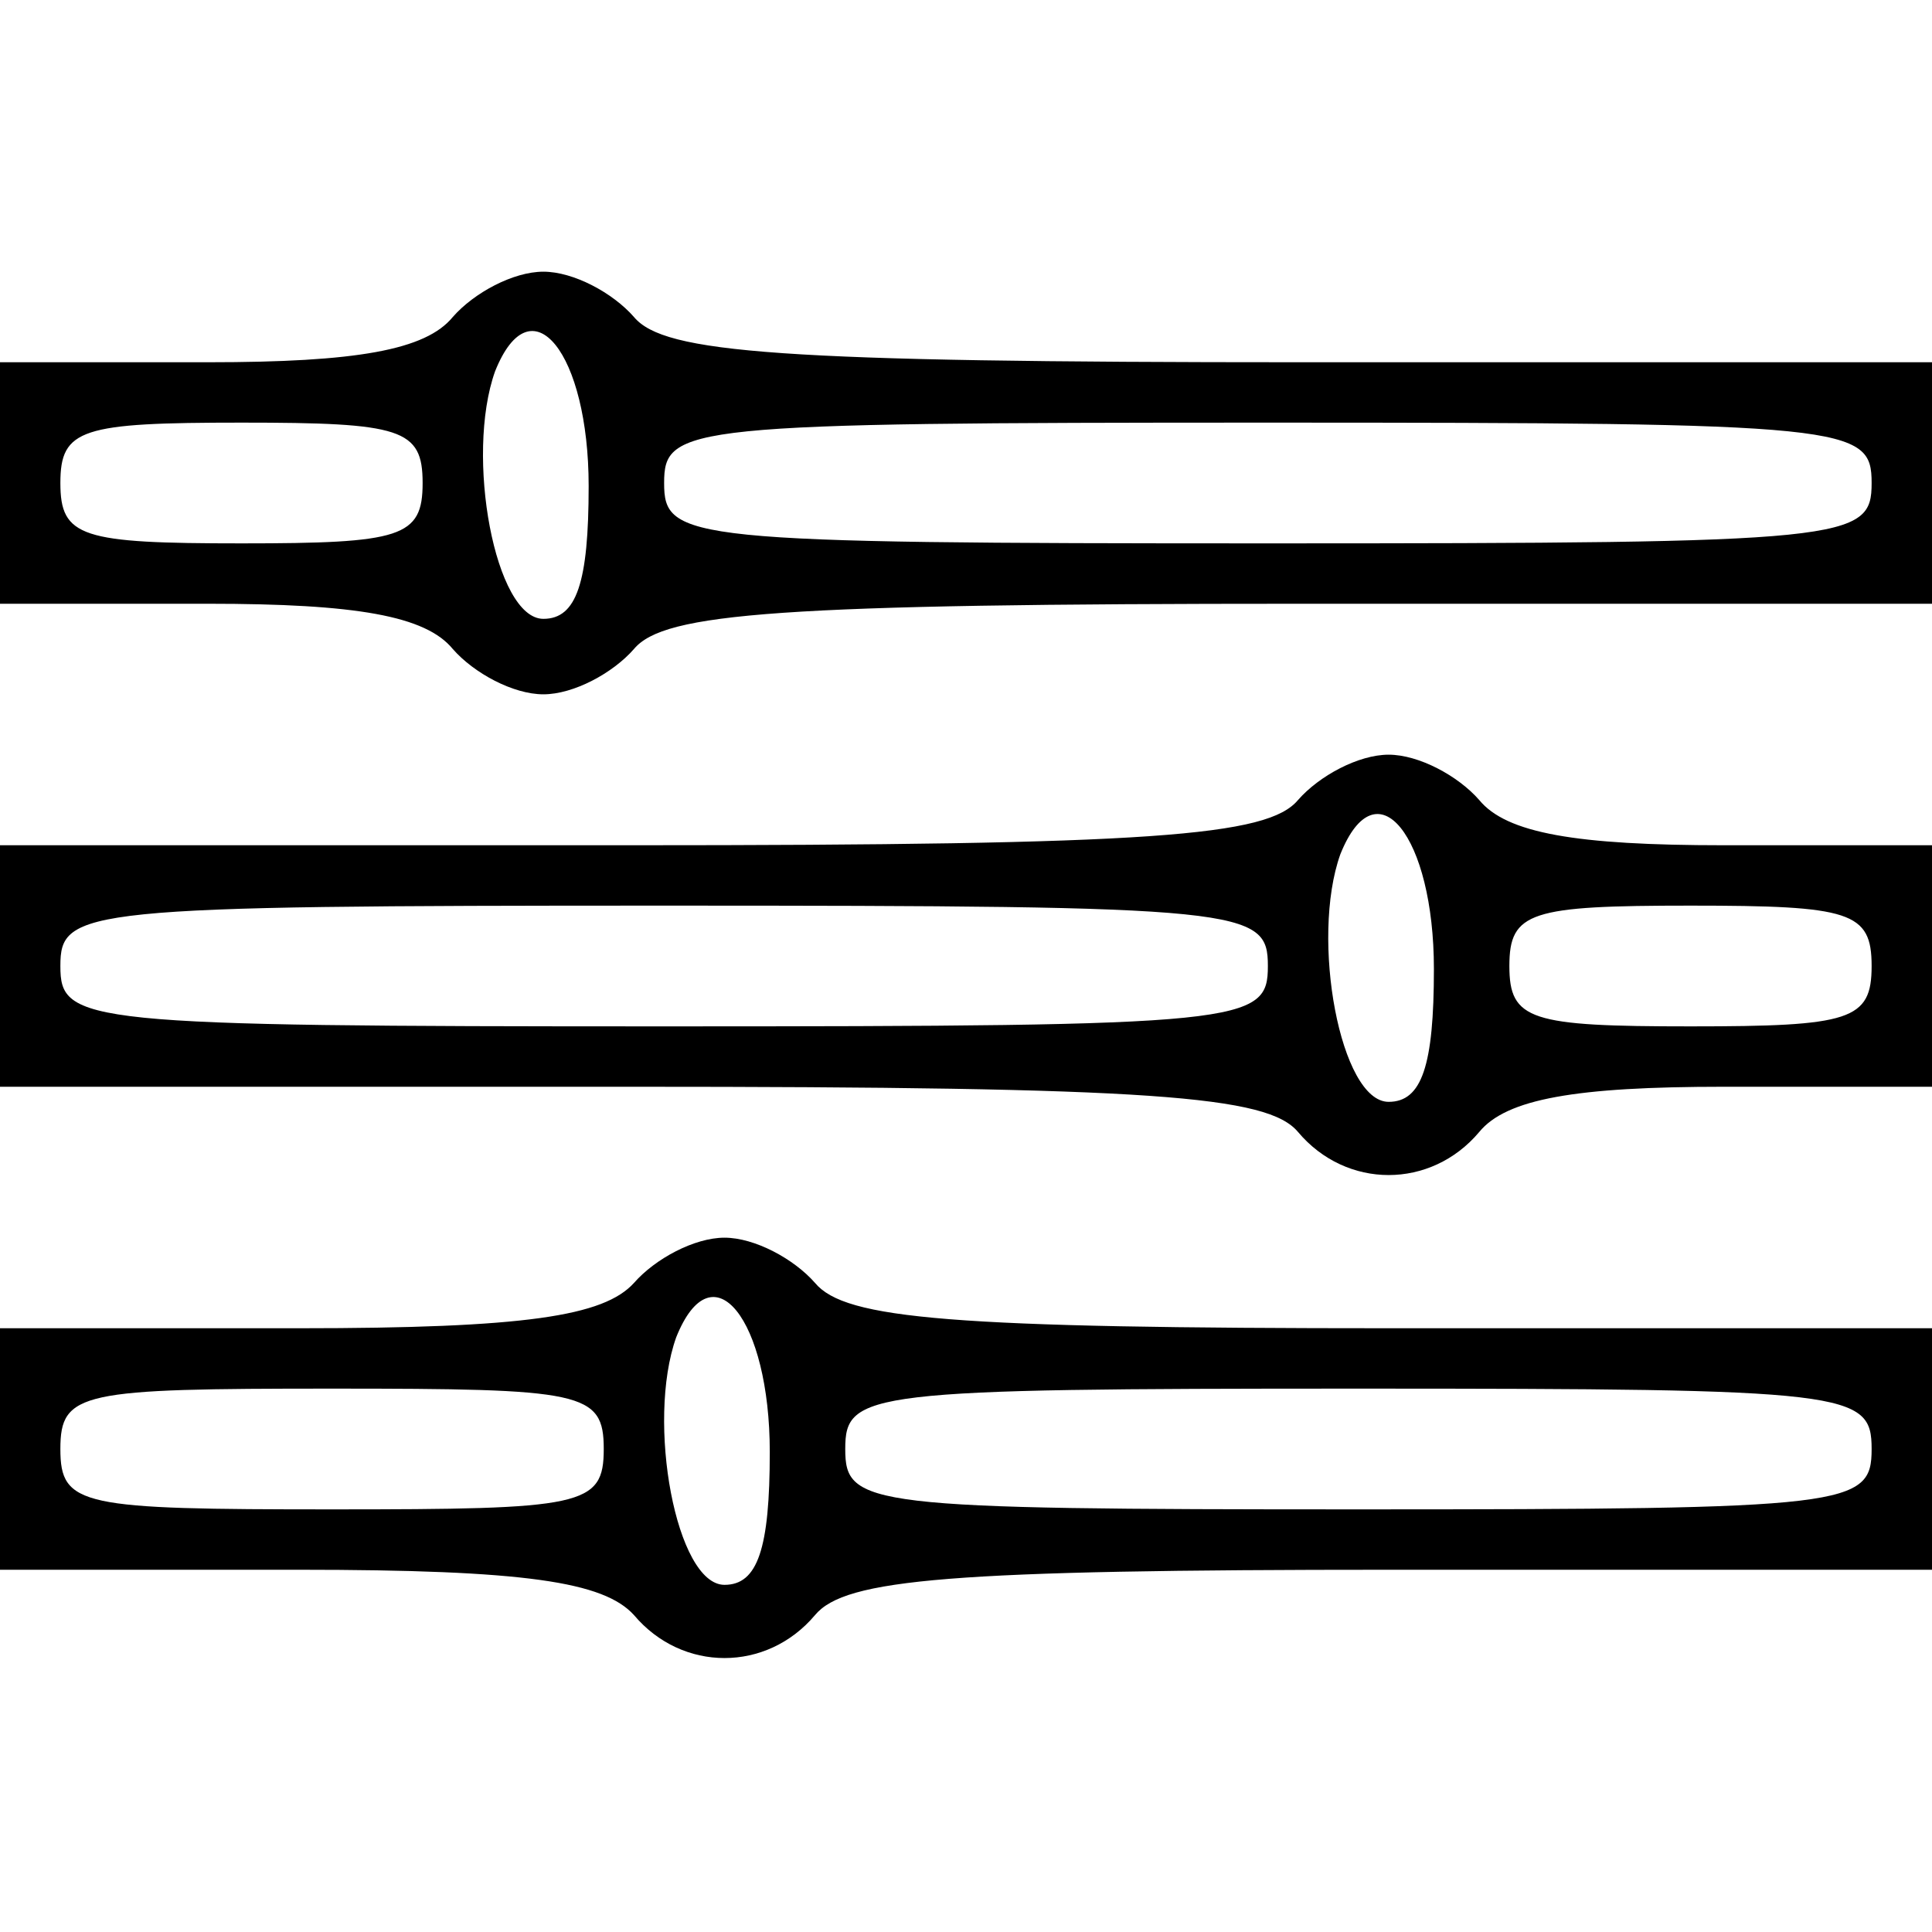
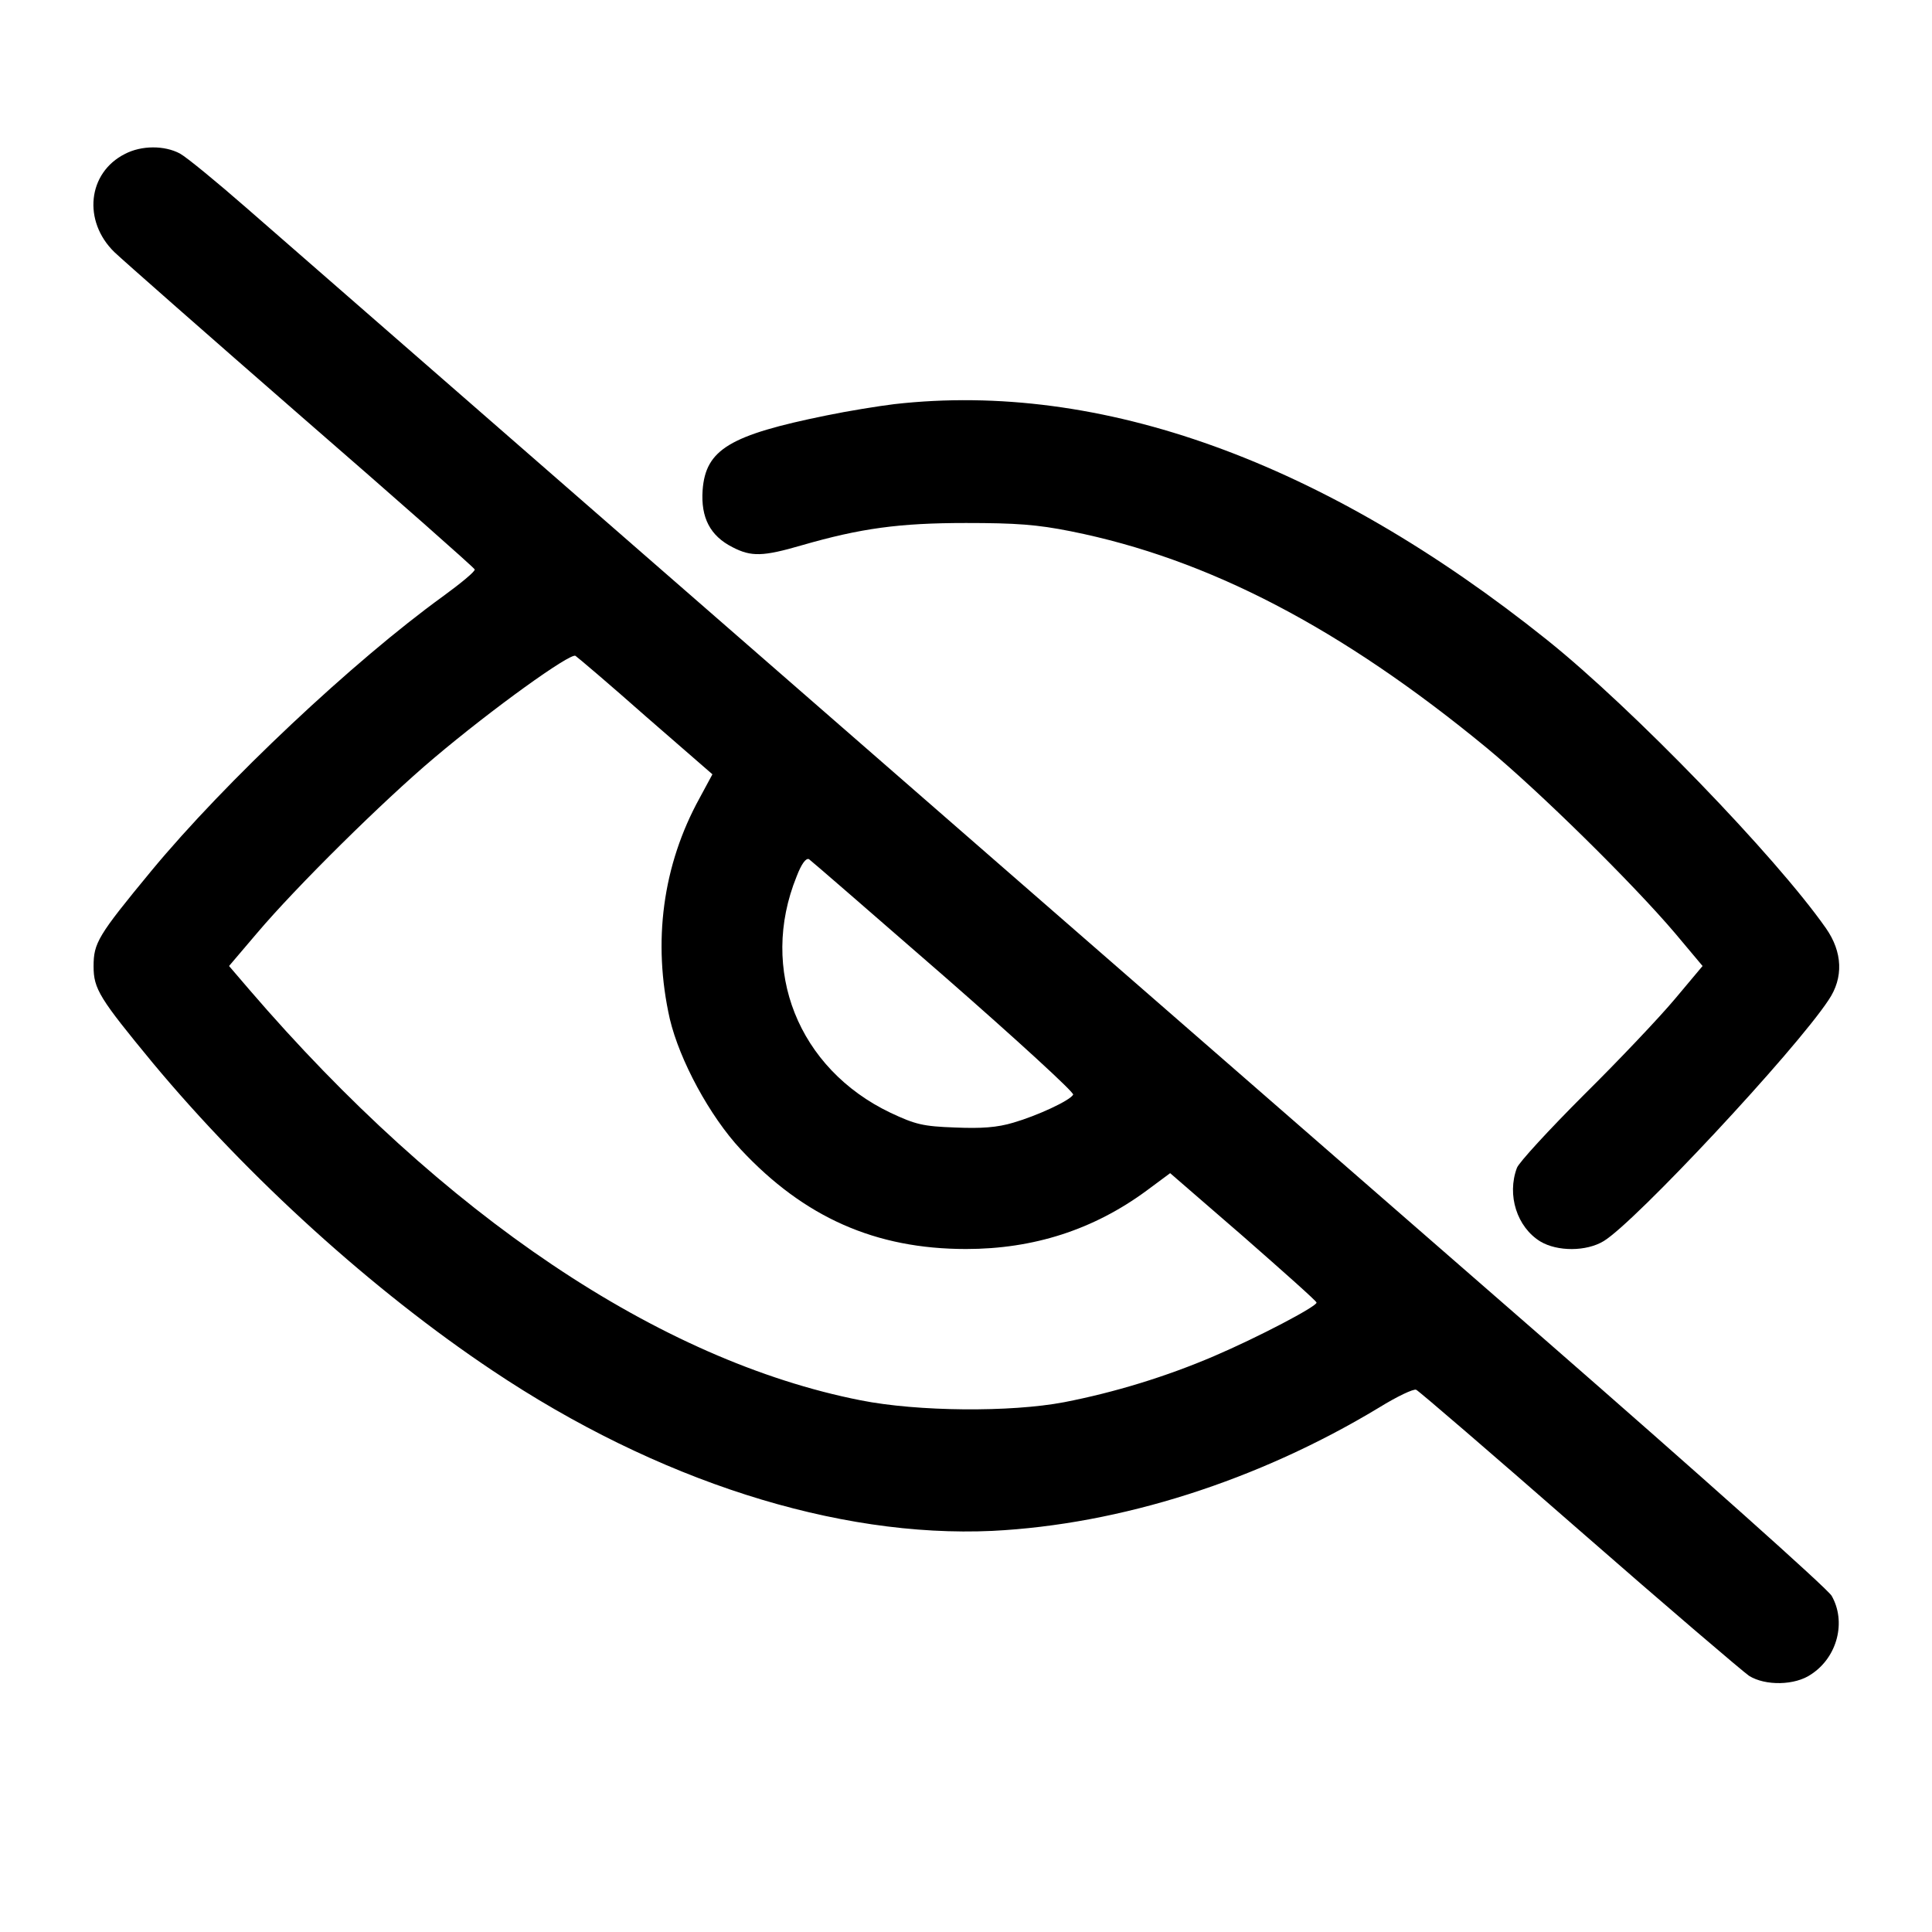
- <svg xmlns="http://www.w3.org/2000/svg" version="1.0" width="64pt" height="64pt" viewBox="0 0 64 64" preserveAspectRatio="xMidYMid meet">
-   <g transform="translate(0,64) scale(0.1,-0.1)" fill="#000000" stroke="none">
-     <path d="M150 535 c-9 -11 -32 -15 -81 -15 l-69 0 0 -40 0 -40 69 0 c49 0 72 -4 81 -15 7 -8 20 -15 30 -15 10 0 23 7 30 15 10 12 48 15 221 15 l209 0 0 40 0 40 -209 0 c-173 0 -211 3 -221 15 -7 8 -20 15 -30 15 -10 0 -23 -7 -30 -15z m45 -56 c0 -32 -4 -44 -15 -44 -16 0 -26 54 -16 82 12 30 31 6 31 -38z m-55 1 c0 -18 -7 -20 -60 -20 -53 0 -60 2 -60 20 0 18 7 20 60 20 53 0 60 -2 60 -20z m480 0 c0 -19 -7 -20 -200 -20 -193 0 -200 1 -200 20 0 19 7 20 200 20 193 0 200 -1 200 -20z" />
-     <path d="M430 375 c-10 -12 -48 -15 -221 -15 l-209 0 0 -40 0 -40 209 0 c173 0 211 -3 221 -15 16 -19 44 -19 60 0 9 11 32 15 81 15 l69 0 0 40 0 40 -69 0 c-49 0 -72 4 -81 15 -7 8 -20 15 -30 15 -10 0 -23 -7 -30 -15z m45 -56 c0 -32 -4 -44 -15 -44 -16 0 -26 54 -16 82 12 30 31 6 31 -38z m-55 1 c0 -19 -7 -20 -200 -20 -193 0 -200 1 -200 20 0 19 7 20 200 20 193 0 200 -1 200 -20z m200 0 c0 -18 -7 -20 -60 -20 -53 0 -60 2 -60 20 0 18 7 20 60 20 53 0 60 -2 60 -20z" />
-     <path d="M210 215 c-10 -11 -36 -15 -111 -15 l-99 0 0 -40 0 -40 99 0 c75 0 101 -4 111 -15 16 -19 44 -19 60 0 10 12 45 15 191 15 l179 0 0 40 0 40 -179 0 c-146 0 -181 3 -191 15 -7 8 -20 15 -30 15 -10 0 -23 -7 -30 -15z m45 -56 c0 -32 -4 -44 -15 -44 -16 0 -26 54 -16 82 12 30 31 6 31 -38z m-55 1 c0 -19 -7 -20 -90 -20 -83 0 -90 1 -90 20 0 19 7 20 90 20 83 0 90 -1 90 -20z m420 0 c0 -19 -7 -20 -170 -20 -163 0 -170 1 -170 20 0 19 7 20 170 20 163 0 170 -1 170 -20z" />
+ <svg xmlns="http://www.w3.org/2000/svg" version="1.0" width="512pt" height="512pt" viewBox="0 0 512 512" preserveAspectRatio="xMidYMid meet">
+   <g transform="translate(0,512) scale(0.1,-0.1)" fill="#000000" stroke="none">
+     <path d="M331 4712 c-99 -50 -112 -178 -28 -260 23 -22 247 -219 497 -437 250 -217 456 -399 458 -404 2 -5 -37 -37 -85 -72 -235 -170 -576 -490 -772 -727 -142 -172 -153 -191 -153 -253 0 -60 16 -85 157 -256 253 -304 584 -604 900 -815 436 -292 913 -444 1325 -425 339 17 704 133 1025 327 47 29 91 50 98 47 7 -3 201 -170 432 -372 231 -202 434 -375 450 -386 43 -27 122 -26 165 4 70 46 93 140 54 208 -11 19 -353 324 -760 679 -2288 1993 -2966 2585 -3442 3000 -79 69 -157 133 -175 143 -41 22 -102 22 -146 -1z m1381 -1491 l176 -153 -34 -63 c-98 -178 -125 -381 -79 -585 26 -110 106 -258 188 -346 168 -180 357 -264 597 -264 179 0 338 51 479 155 l62 46 194 -168 c106 -93 194 -171 194 -175 1 -10 -155 -92 -272 -142 -126 -54 -263 -96 -397 -122 -142 -27 -388 -25 -539 5 -533 105 -1106 490 -1620 1088 l-54 63 74 87 c105 124 335 351 469 464 155 131 361 279 375 271 6 -4 91 -76 187 -161z m791 -689 c191 -167 345 -308 341 -313 -9 -16 -96 -56 -158 -74 -43 -13 -85 -16 -155 -13 -85 3 -105 8 -171 39 -245 117 -349 379 -249 626 13 34 25 50 33 46 6 -4 167 -144 359 -311z" />
+     <path d="M2370 4049 c-41 -5 -122 -18 -180 -30 -256 -52 -320 -90 -328 -198 -5 -73 20 -121 79 -151 50 -26 81 -25 184 5 156 45 258 59 435 59 132 0 188 -4 278 -22 365 -73 717 -257 1102 -574 139 -115 386 -358 499 -491 l73 -87 -73 -87 c-41 -49 -149 -163 -242 -255 -92 -92 -172 -179 -177 -193 -27 -72 0 -157 62 -195 45 -27 122 -27 168 1 83 50 507 504 596 639 40 59 37 127 -7 190 -133 190 -513 583 -739 764 -591 473 -1183 687 -1730 625z" />
  </g>
</svg>
